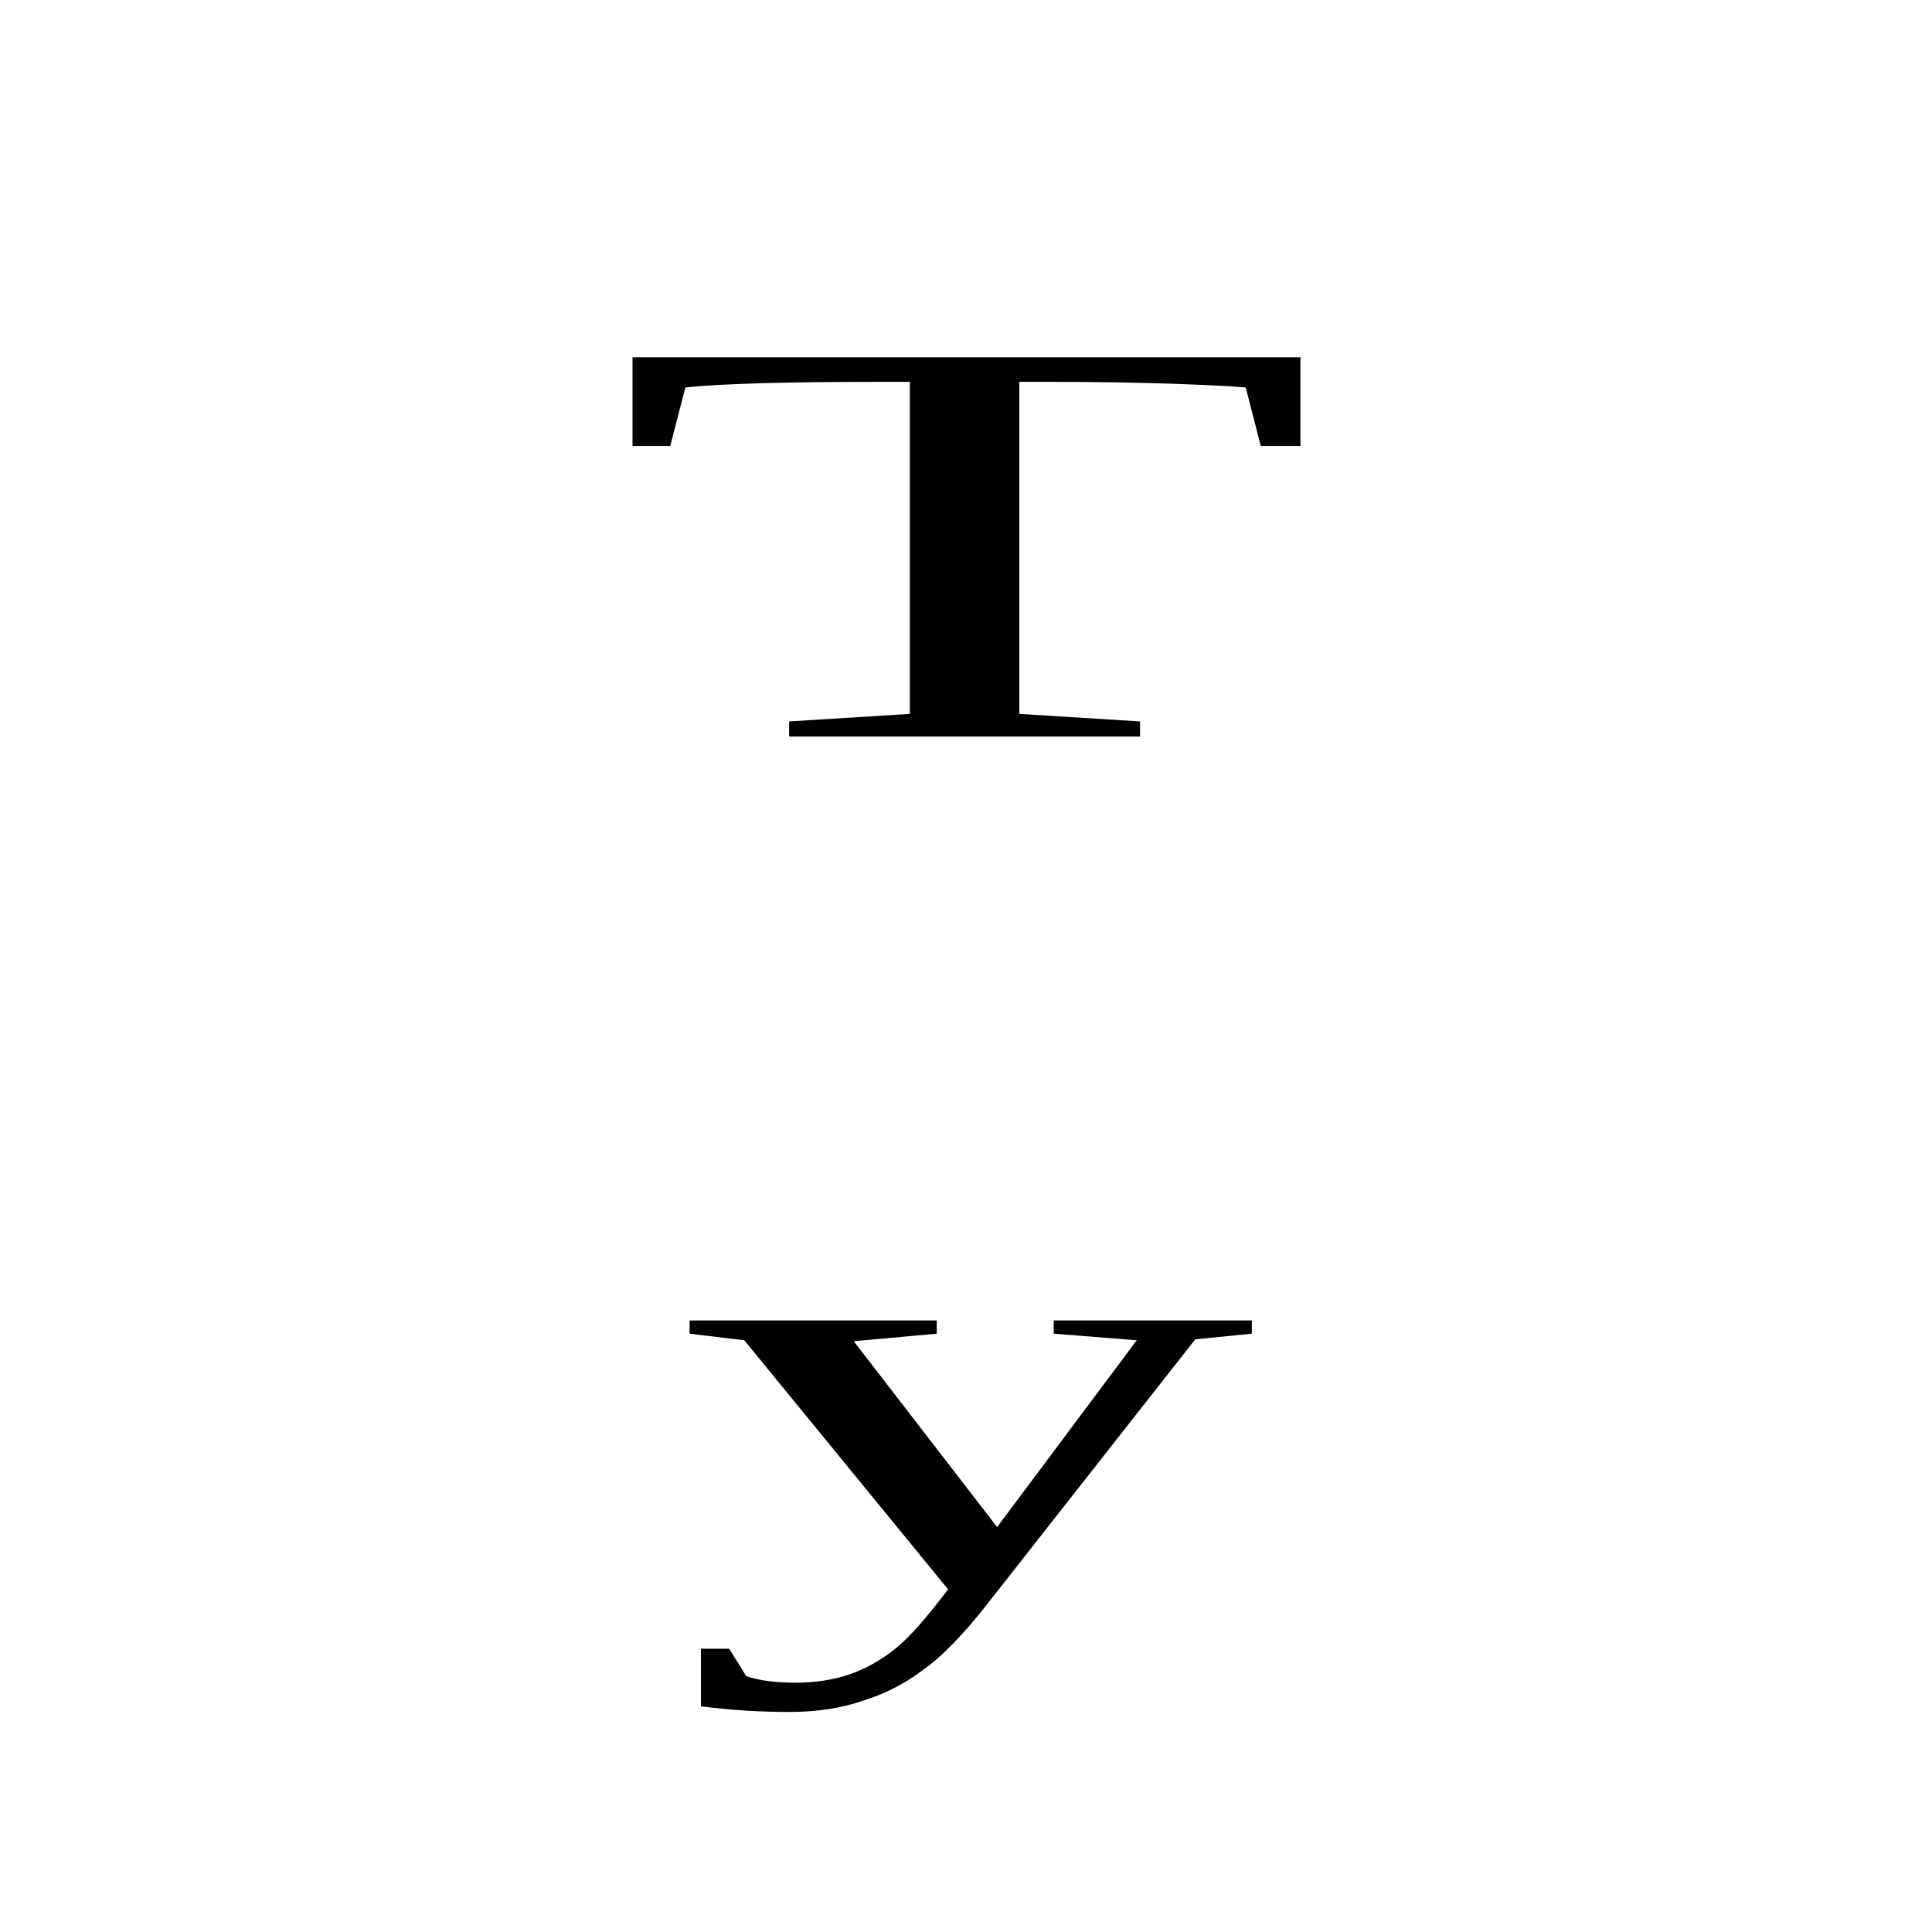
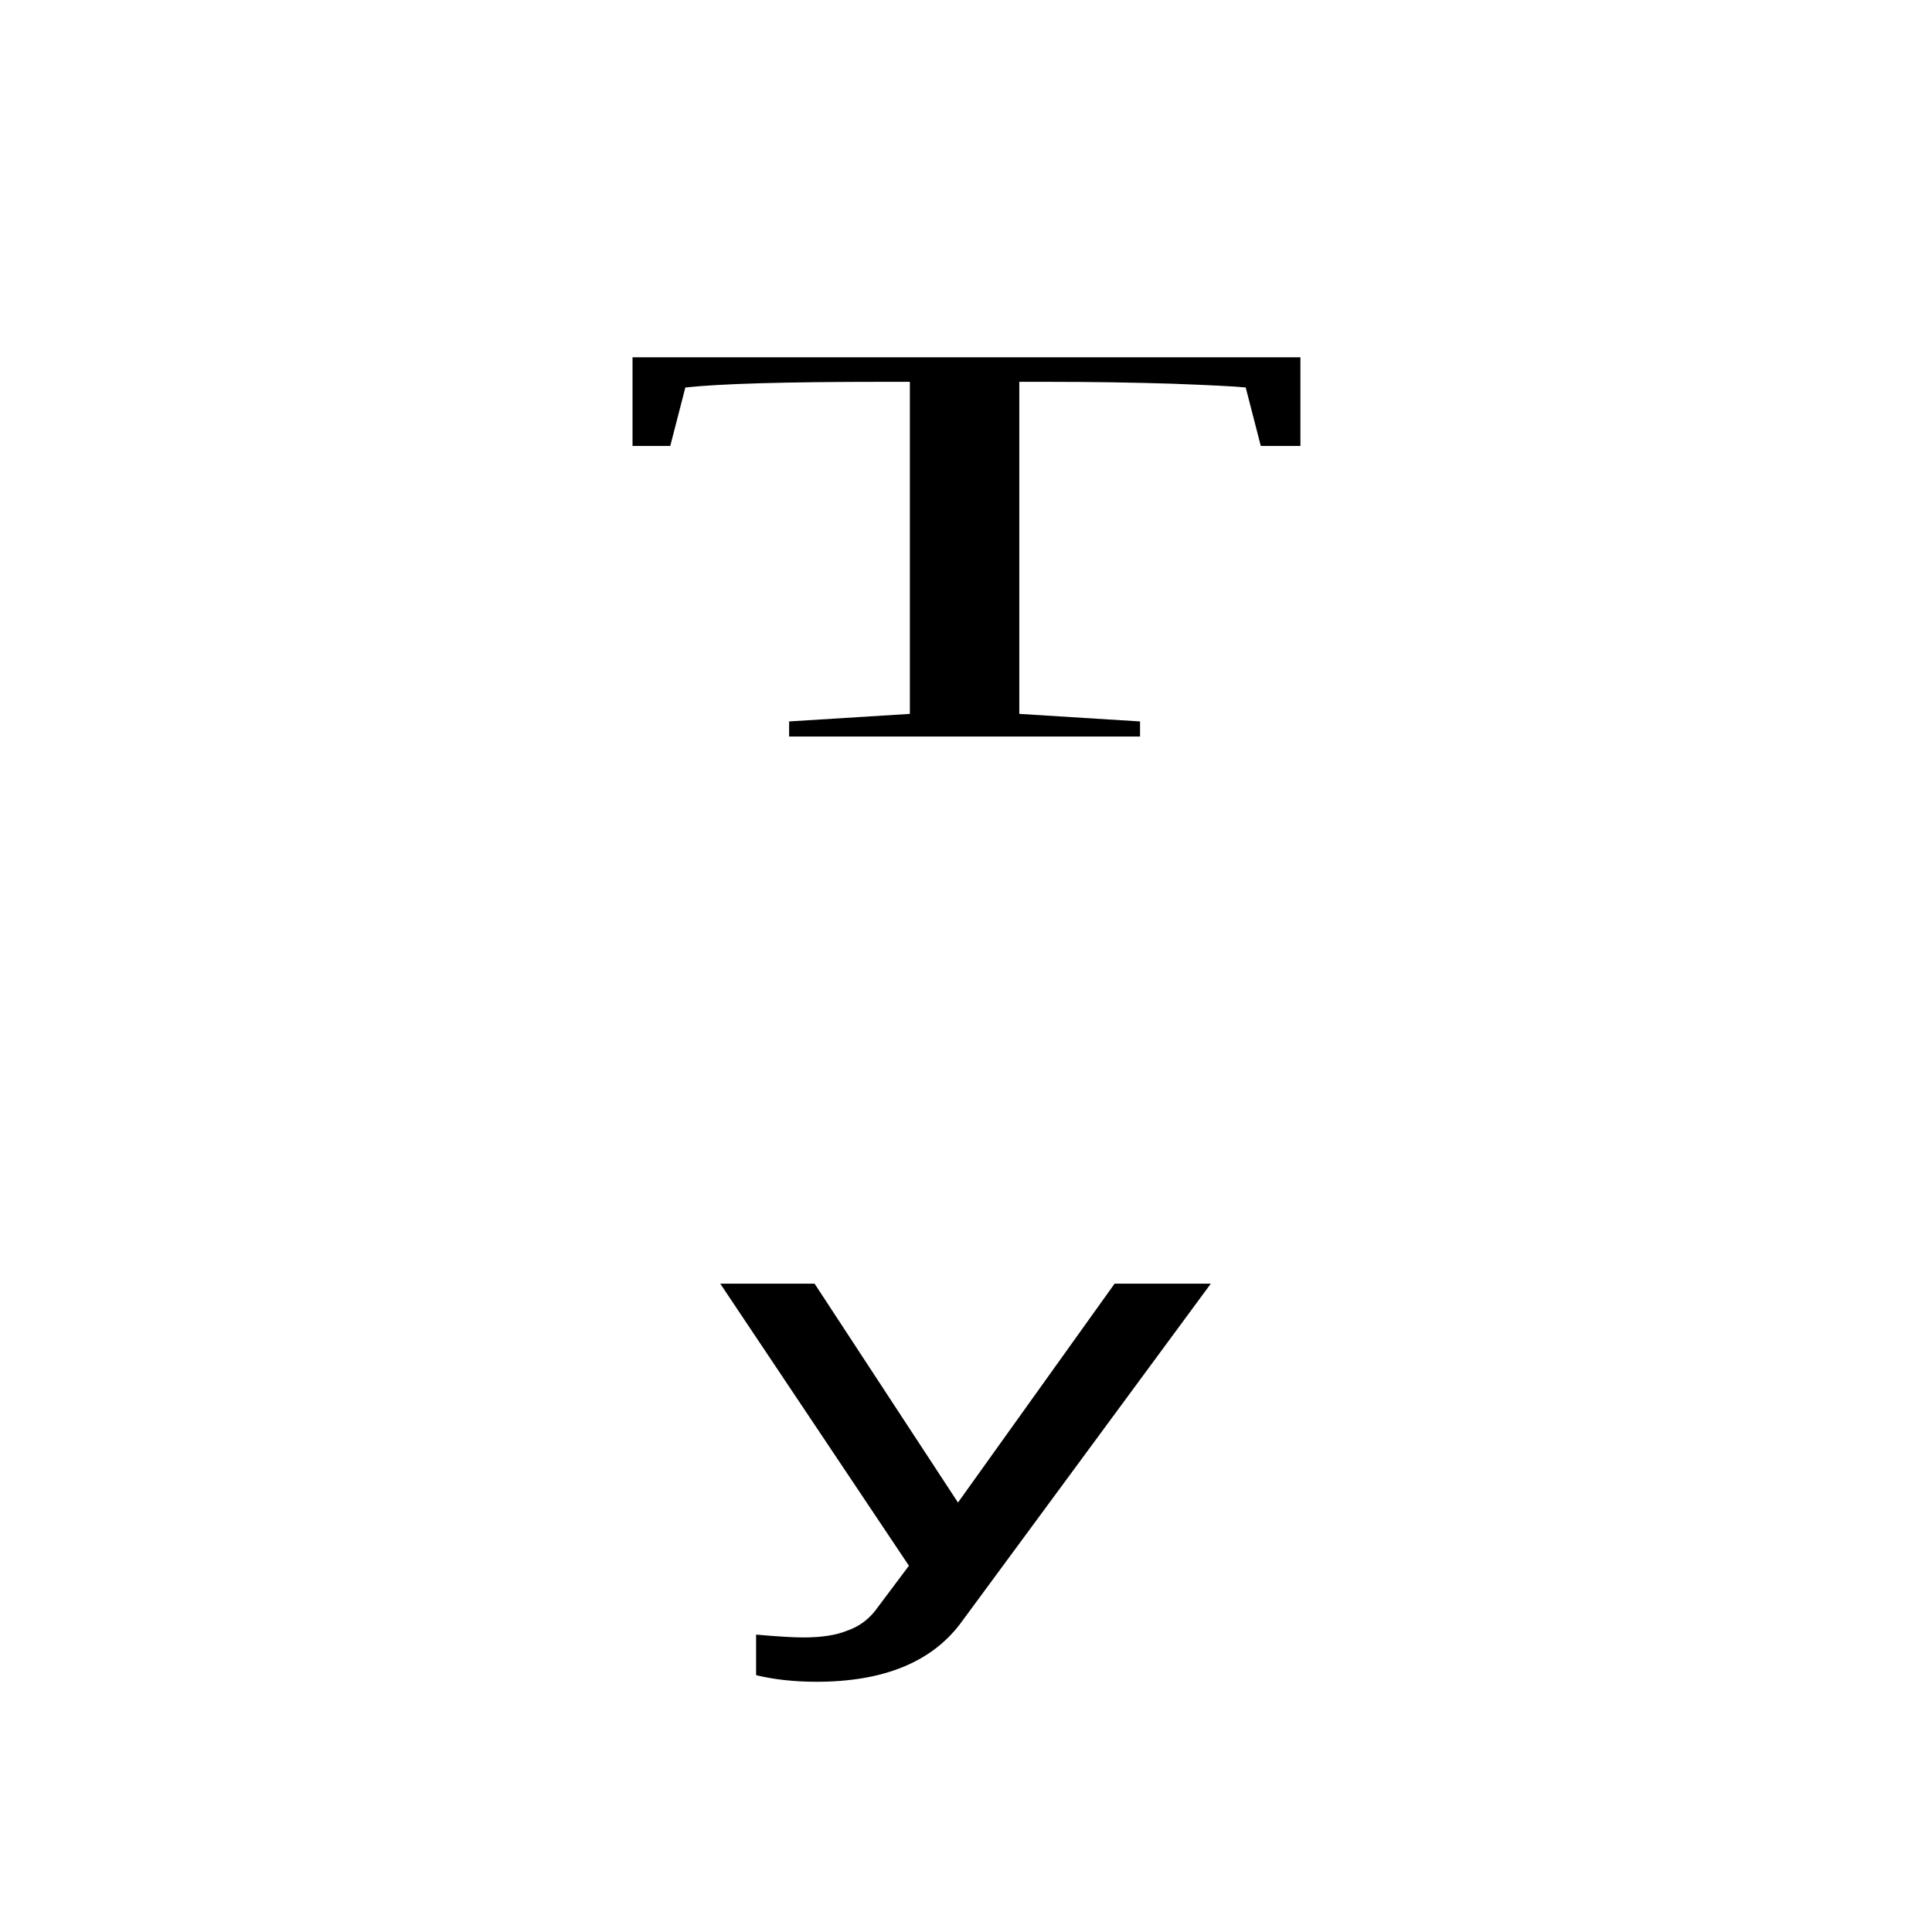
<svg xmlns="http://www.w3.org/2000/svg" width="32" height="32">
  <rect class="background" width="100%" height="100%" />
  <style>
    .background {
      fill: white;
    }

    text {
      font-size: 0.8em;
      text-anchor: middle;
      fill: black;
    }

    @media (prefers-color-scheme: dark) {
      .background {
        fill: black;
      }

      text {
        fill: white;
      }
    }
  </style>
  <text x="25%" y="28%" dominant-baseline="central" transform="scale(2, 1)">T</text>
-   <text x="25%" y="72%" dominant-baseline="central" transform="scale(2, 1)">y</text>
+   <text x="25%" y="72%" dominant-baseline="central" transform="scale(2, 1)">𝗒</text>
</svg>
